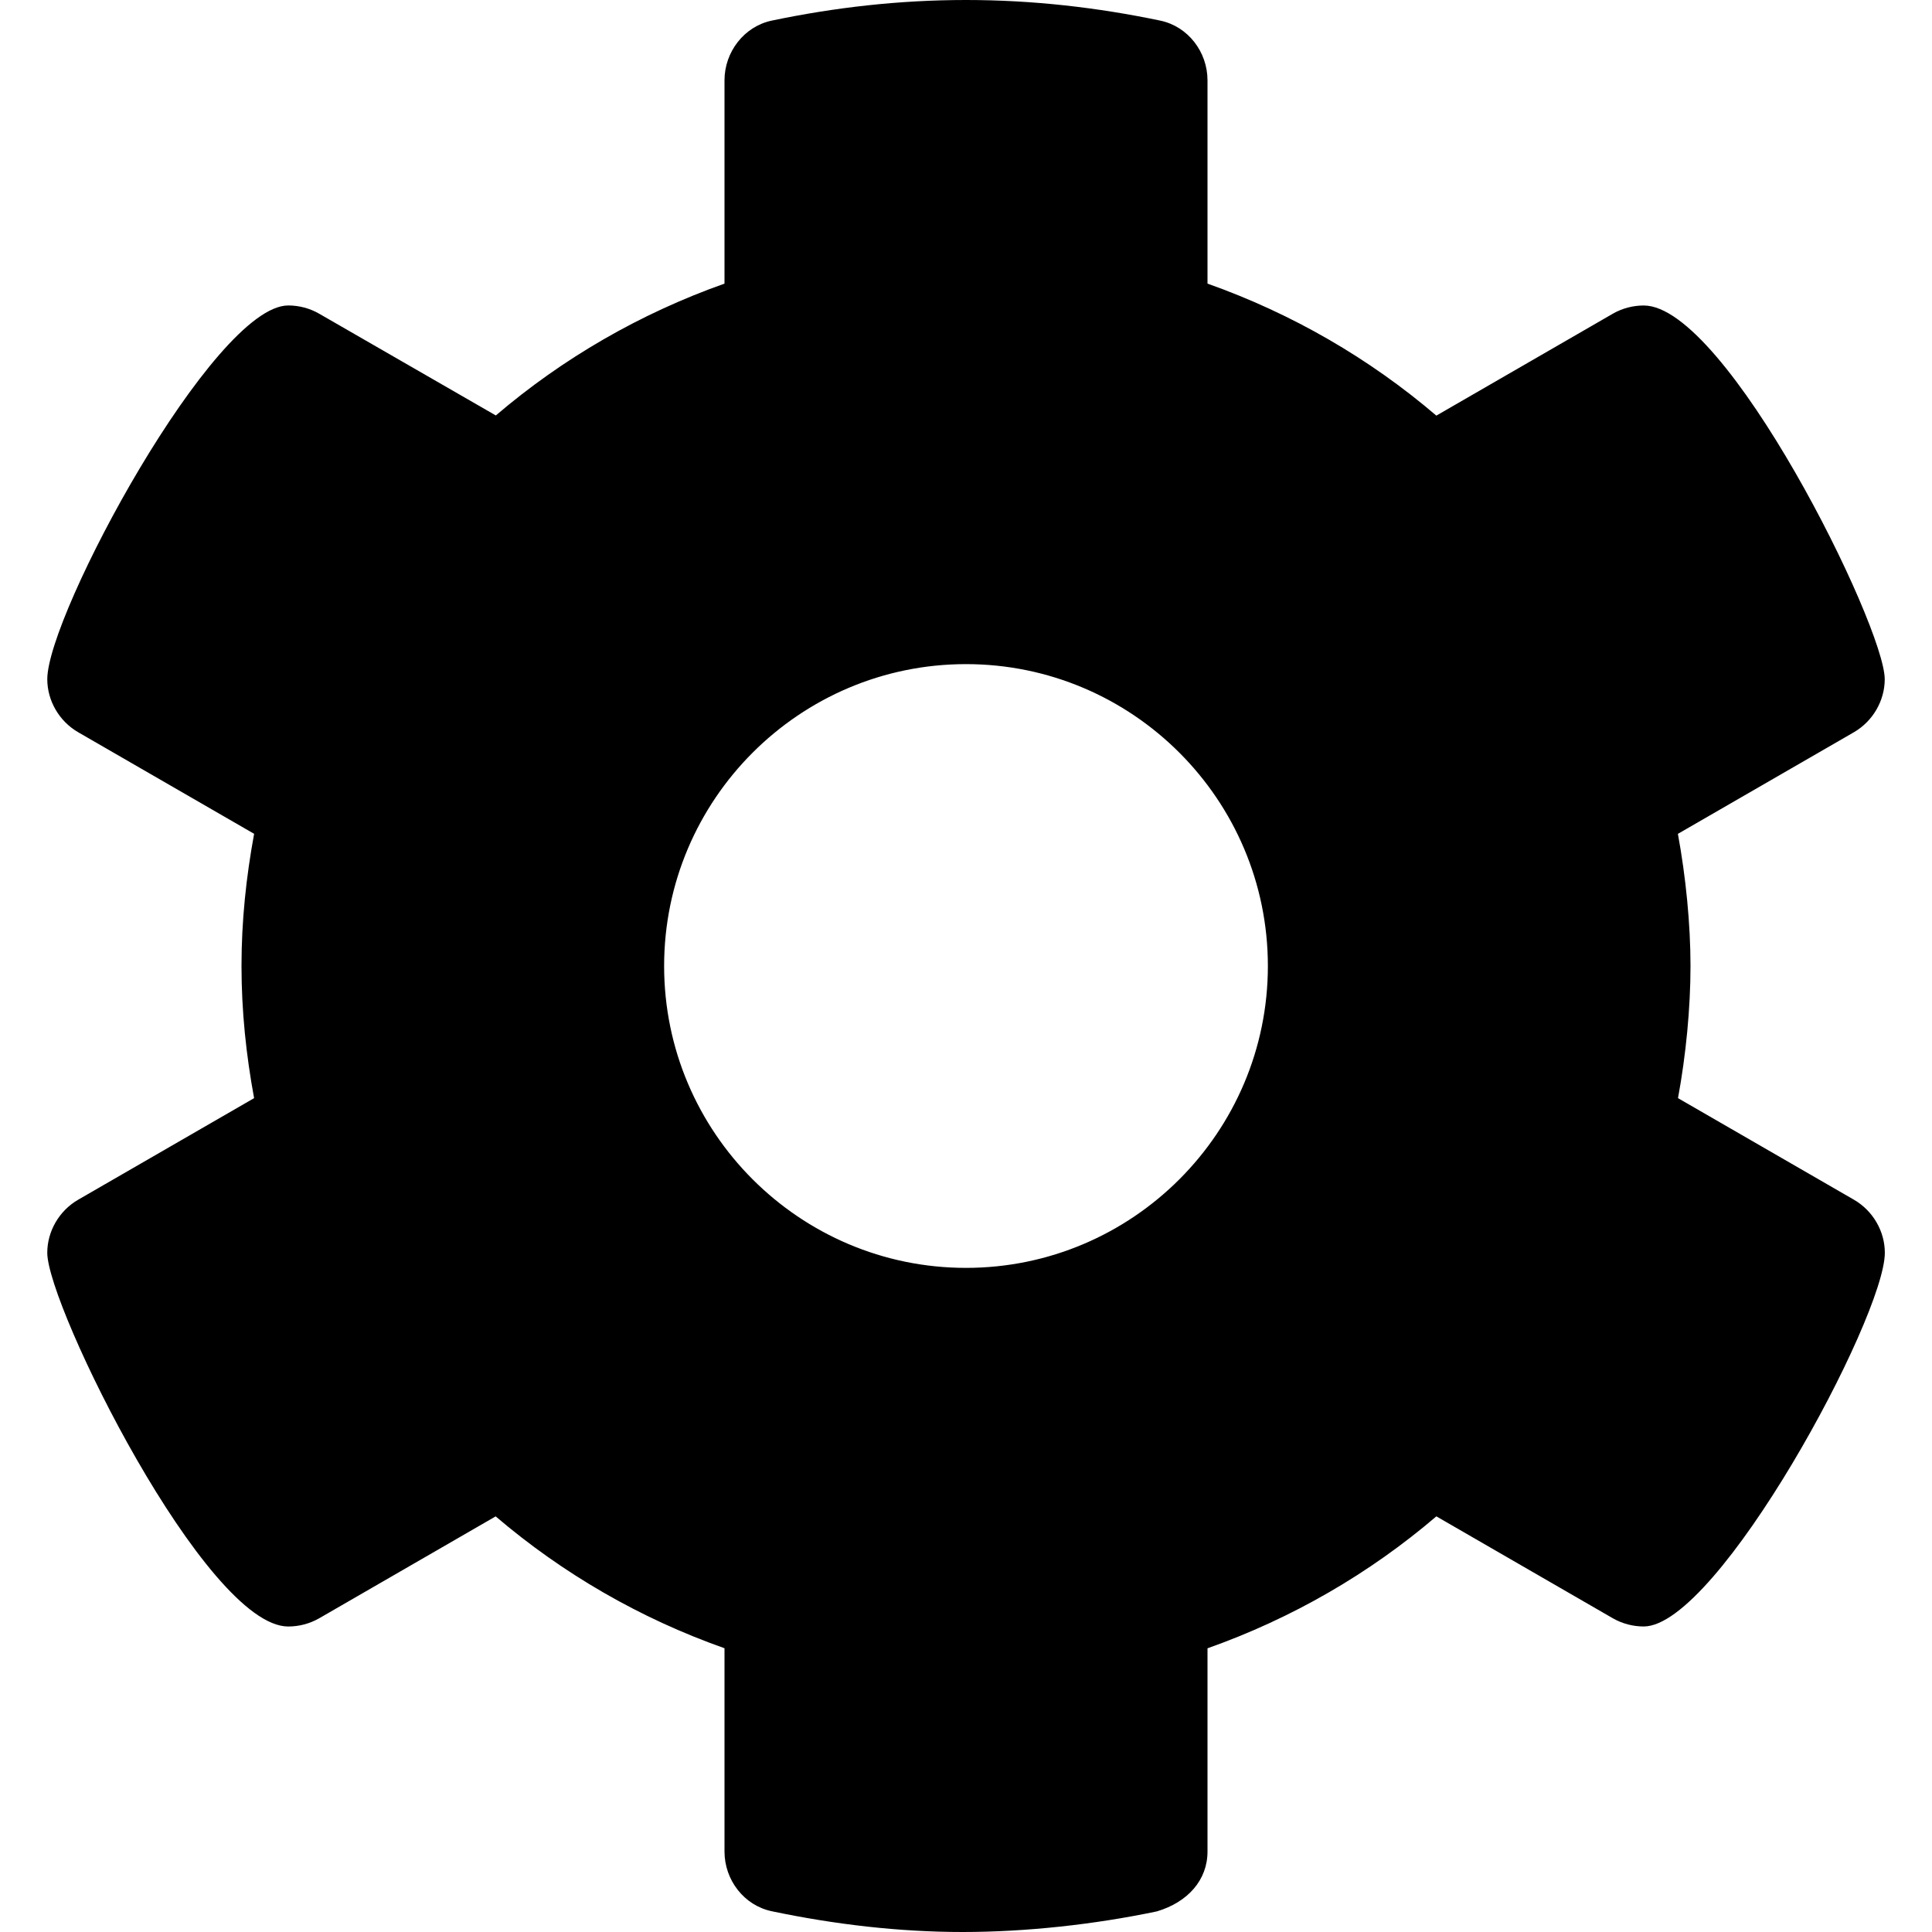
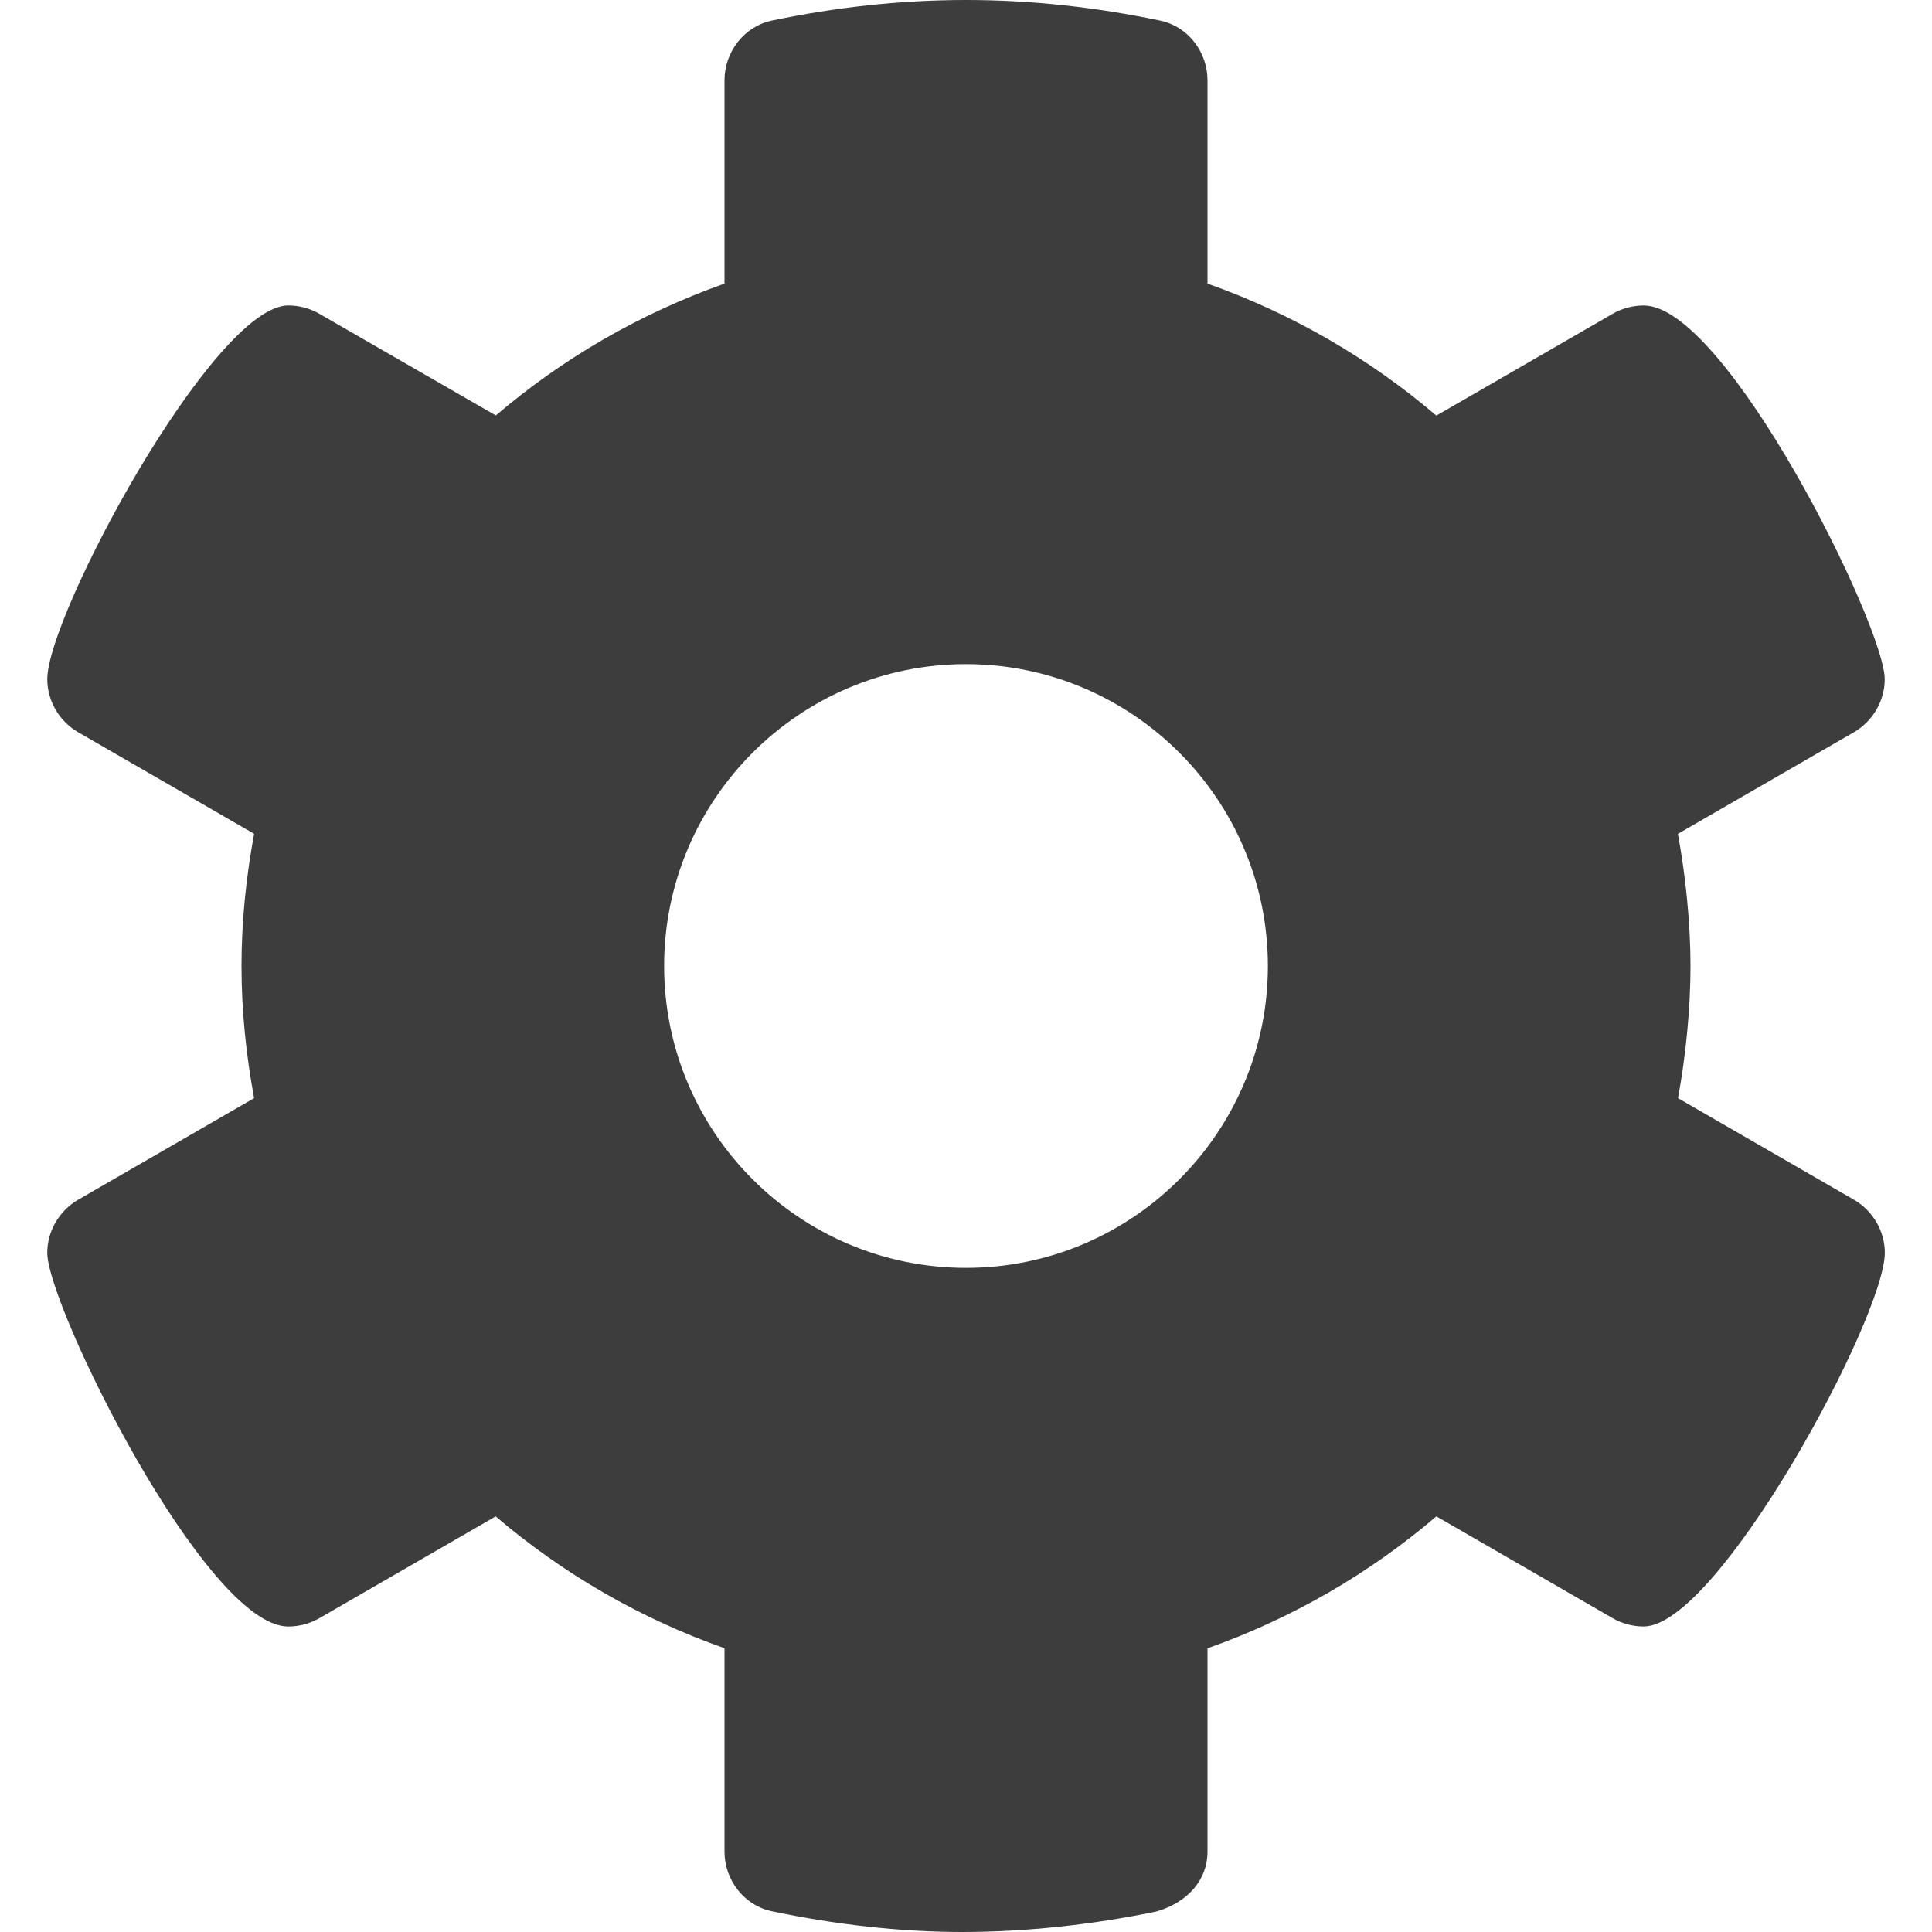
<svg xmlns="http://www.w3.org/2000/svg" aria-hidden="true" focusable="false" data-prefix="fas" data-icon="gear" class="svg-inline--fa fa-gear" role="img" viewBox="0 0 512 512">
-   <path fill="currentColor" d="M499.5 332c0-5.66-3.112-11.13-8.203-14.07l-46.61-26.91C446.8 279.6 448 267.1 448 256s-1.242-23.65-3.34-35.02l46.61-26.91c5.092-2.941 8.203-8.411 8.203-14.07c0-14.1-41.98-99.04-63.86-99.04c-2.832 0-5.688 .727-8.246 2.203l-46.72 26.98C362.9 94.98 342.4 83.1 320 75.16V21.28c0-7.523-5.162-14.28-12.53-15.82C290.8 1.977 273.7 0 256 0s-34.85 1.977-51.48 5.461C197.2 7.004 192 13.76 192 21.28v53.88C169.6 83.1 149.1 94.98 131.4 110.1L84.63 83.16C82.08 81.68 79.22 80.95 76.39 80.95c-19.72 0-63.86 81.95-63.86 99.04c0 5.66 3.112 11.13 8.203 14.07l46.61 26.91C65.24 232.4 64 244 64 256s1.242 23.65 3.34 35.02l-46.61 26.91c-5.092 2.941-8.203 8.411-8.203 14.07c0 14.1 41.98 99.04 63.86 99.04c2.832 0 5.688-.727 8.246-2.203l46.72-26.98C149.1 417 169.6 428.9 192 436.8v53.88c0 7.523 5.162 14.28 12.53 15.82C221.2 510 238.3 512 255.1 512s34.85-1.977 51.48-5.461C314.8 504.1 320 498.2 320 490.7v-53.88c22.42-7.938 42.93-19.82 60.65-34.97l46.72 26.98c2.557 1.477 5.416 2.203 8.246 2.203C455.3 431 499.5 349.1 499.5 332zM256 336c-44.11 0-80-35.89-80-80S211.9 176 256 176s80 35.89 80 80S300.1 336 256 336z" />
+   <path fill="rgb(61, 61, 61)" d="M499.5 332c0-5.66-3.112-11.13-8.203-14.07l-46.61-26.91C446.8 279.6 448 267.1 448 256s-1.242-23.65-3.34-35.02l46.61-26.91c5.092-2.941 8.203-8.411 8.203-14.07c0-14.1-41.98-99.04-63.86-99.04c-2.832 0-5.688 .727-8.246 2.203l-46.72 26.98C362.9 94.98 342.4 83.1 320 75.16V21.28c0-7.523-5.162-14.28-12.53-15.82C290.8 1.977 273.7 0 256 0s-34.85 1.977-51.48 5.461C197.2 7.004 192 13.76 192 21.28v53.88C169.6 83.1 149.1 94.98 131.4 110.1L84.63 83.16C82.08 81.68 79.22 80.95 76.39 80.95c-19.72 0-63.86 81.95-63.86 99.04c0 5.66 3.112 11.13 8.203 14.07l46.61 26.91C65.24 232.4 64 244 64 256s1.242 23.65 3.34 35.02l-46.61 26.91c-5.092 2.941-8.203 8.411-8.203 14.07c0 14.1 41.98 99.04 63.86 99.04c2.832 0 5.688-.727 8.246-2.203l46.72-26.98C149.1 417 169.6 428.9 192 436.8v53.88c0 7.523 5.162 14.28 12.53 15.82C221.2 510 238.3 512 255.1 512s34.85-1.977 51.48-5.461C314.8 504.1 320 498.2 320 490.7v-53.88c22.42-7.938 42.93-19.82 60.65-34.97l46.72 26.98c2.557 1.477 5.416 2.203 8.246 2.203C455.3 431 499.5 349.1 499.5 332zM256 336c-44.11 0-80-35.89-80-80S211.9 176 256 176s80 35.89 80 80S300.1 336 256 336z" />
</svg>
